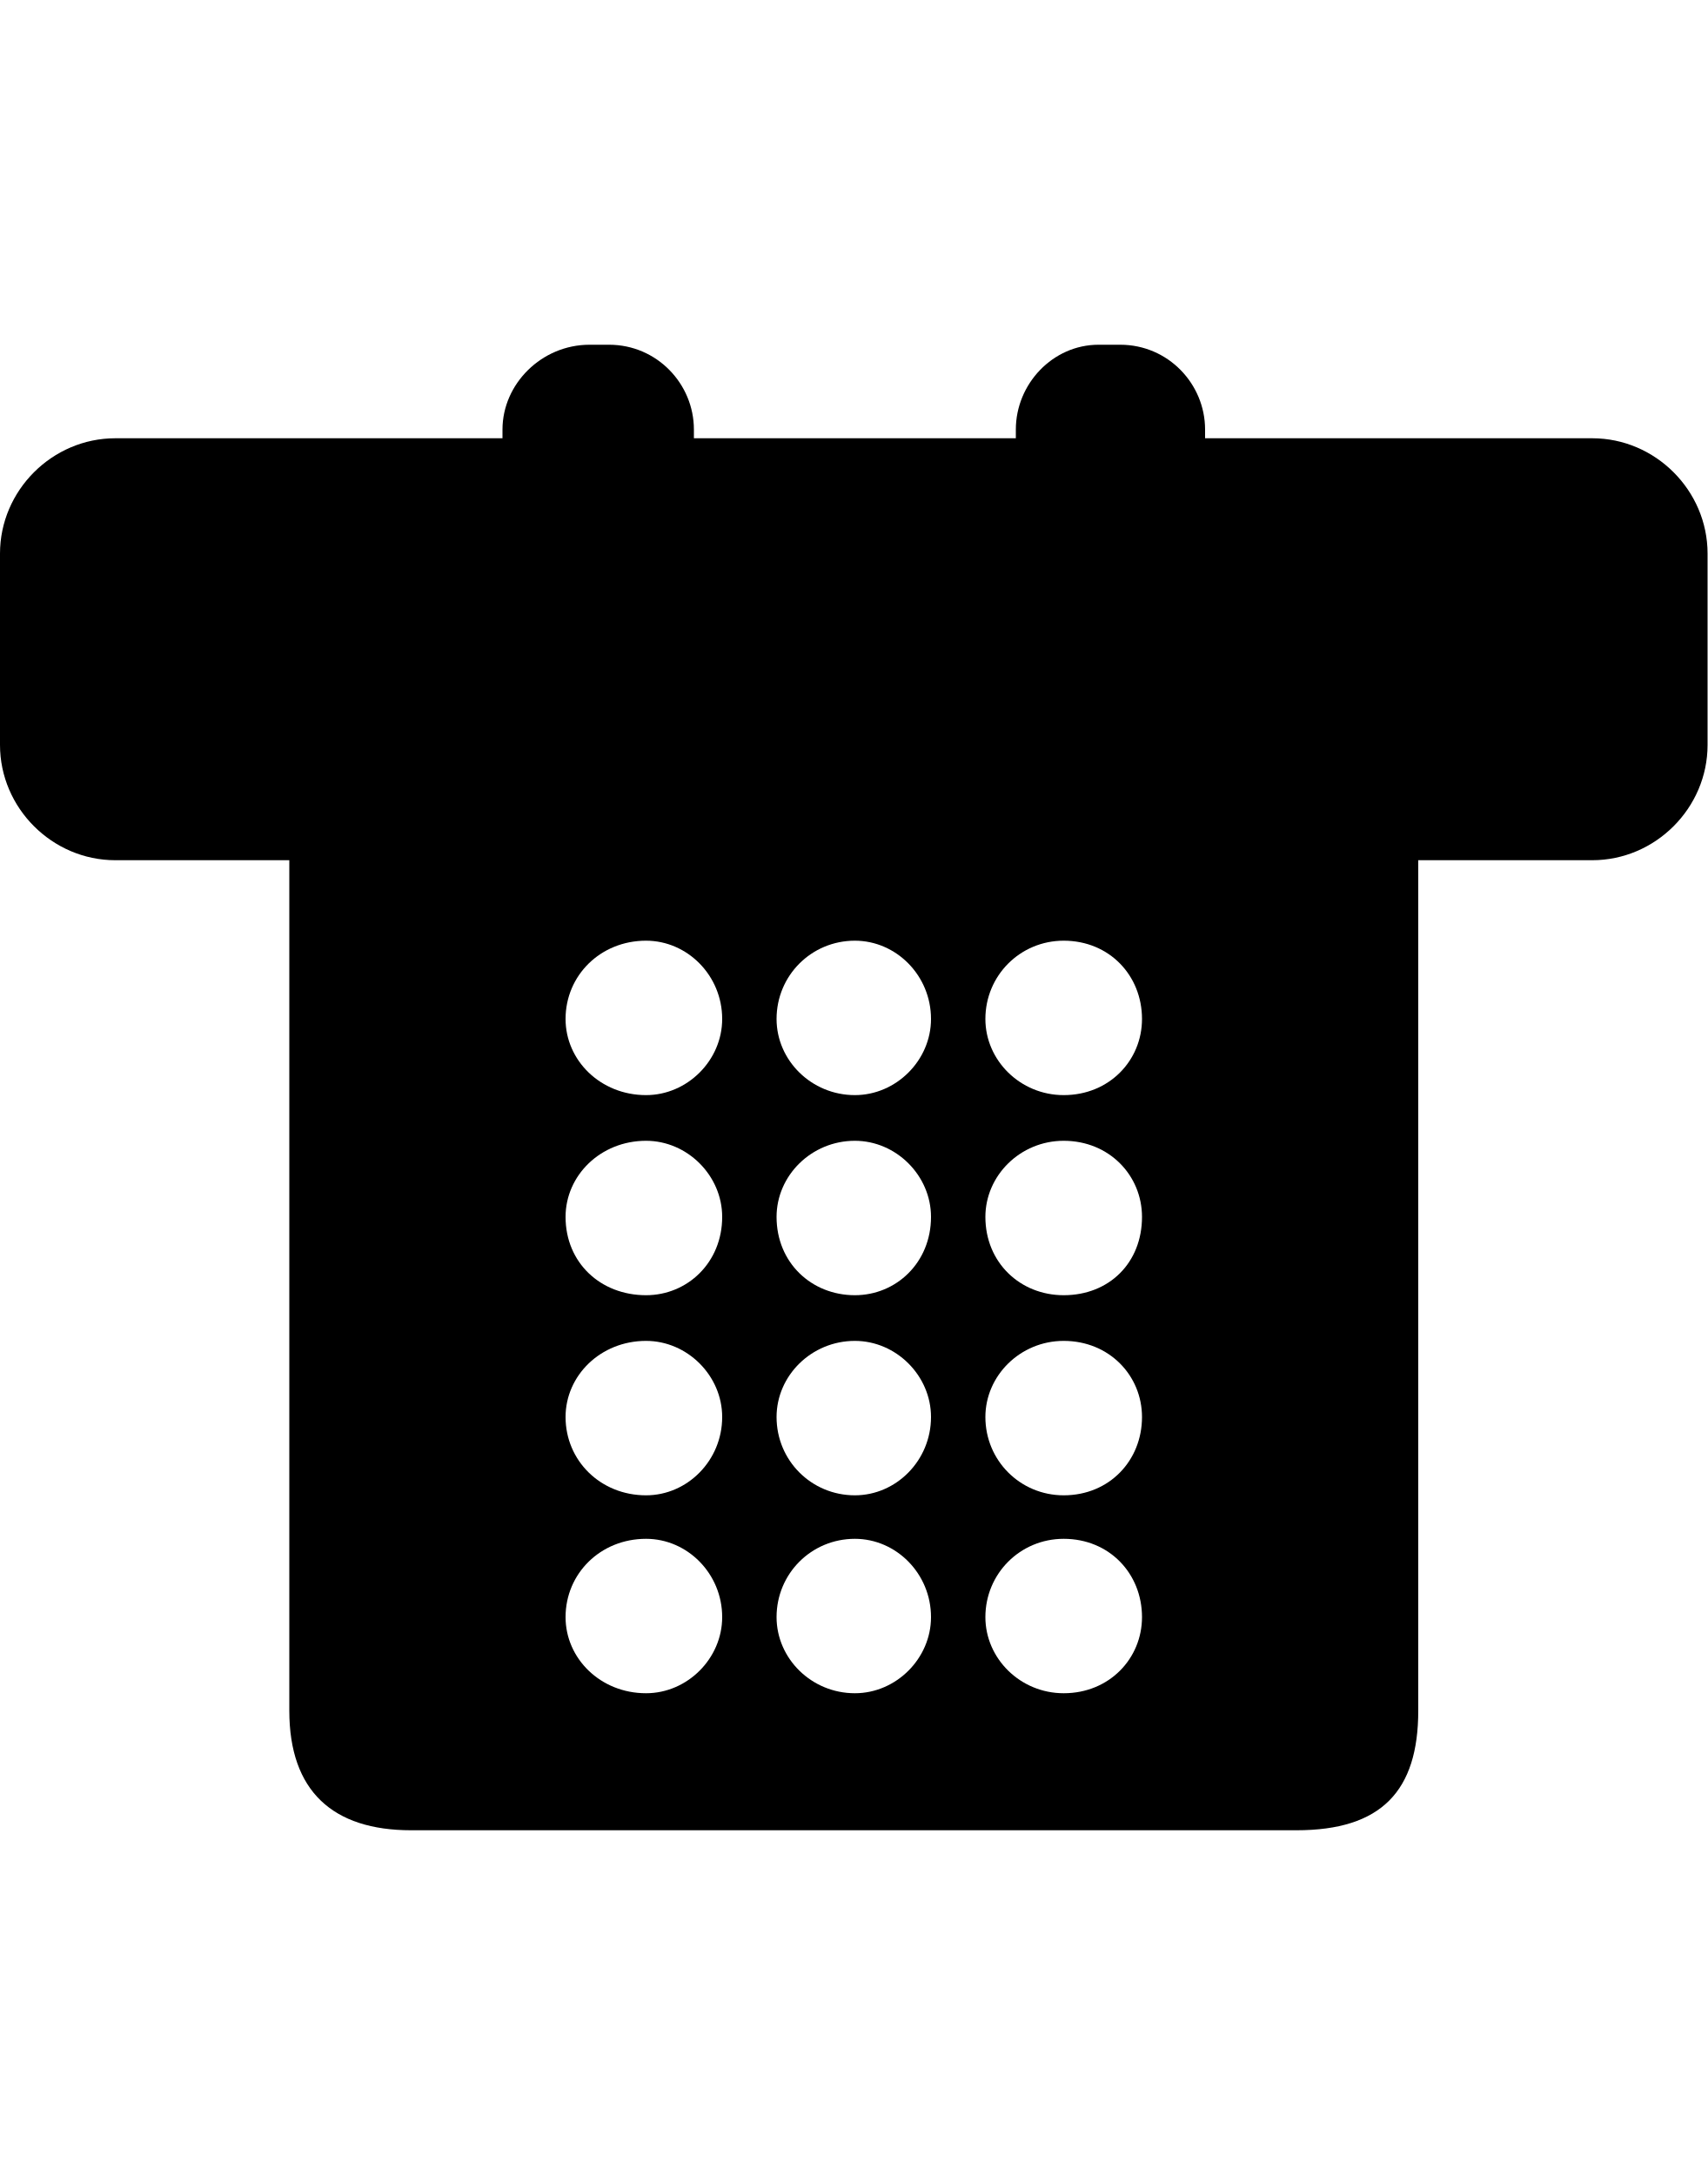
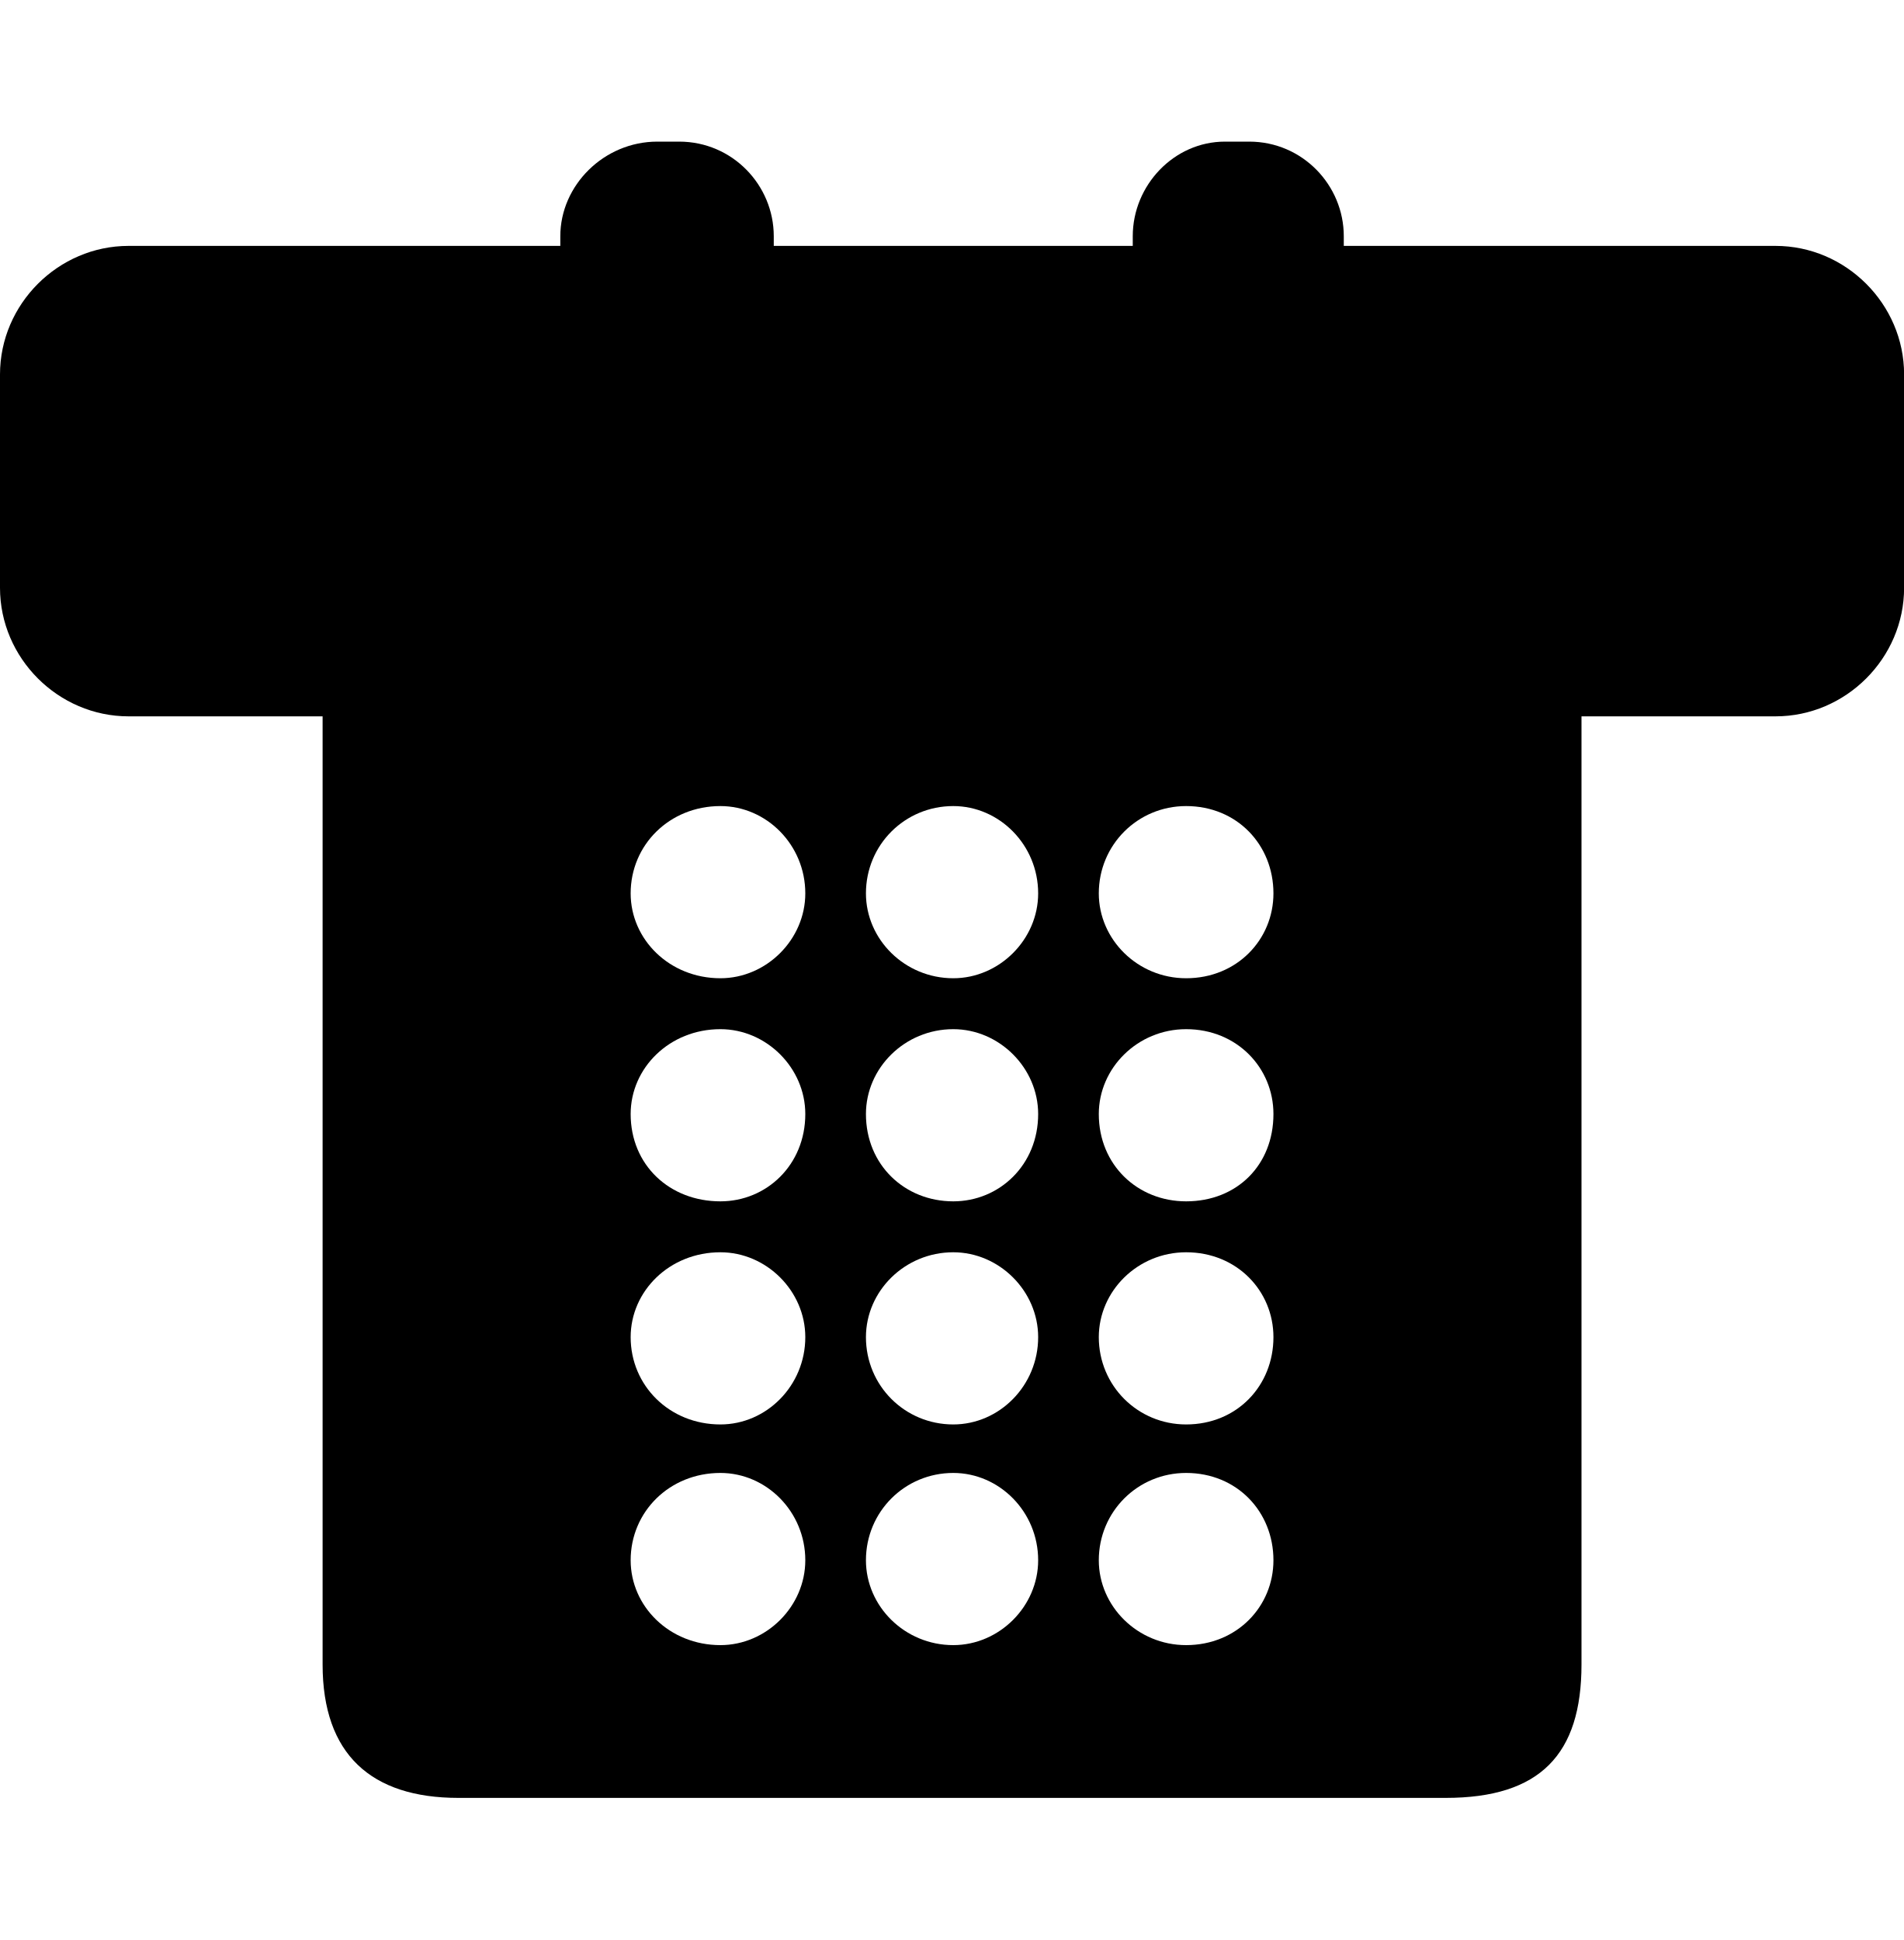
- <svg xmlns="http://www.w3.org/2000/svg" height="1000px" width="785px">
-   <g>
-     <path d="M554 201.5c0 0 178 0 178 0c29 0 53 24 53 53c0 0 0 88 0 88c0 29 -24 53 -53 53c0 0 -80 0 -80 0c0 0 0 391 0 391c0 37 -17 55 -56 55c0 0 -407 0 -407 0c-36 0 -56 -18 -56 -55c0 0 0 -391 0 -391c0 0 -80 0 -80 0c-29 0 -53 -24 -53 -53c0 0 0 -88 0 -88c0 -29 24 -53 53 -53c0 0 178 0 178 0c0 0 0 -4 0 -4c0 -21 18 -39 40 -39c0 0 9 0 9 0c22 0 39 18 39 39c0 0 0 4 0 4c0 0 148 0 148 0c0 0 0 -4 0 -4c0 -21 17 -39 38 -39c0 0 10 0 10 0c22 0 39 18 39 39c0 0 0 4 0 4c0 0 0 0 0 0m-257 577c19 0 35 -16 35 -35c0 -20 -16 -36 -35 -36c-21 0 -37 16 -37 36c0 19 16 35 37 35c0 0 0 0 0 0m0 -91c19 0 35 -16 35 -36c0 -19 -16 -35 -35 -35c-21 0 -37 16 -37 35c0 20 16 36 37 36c0 0 0 0 0 0m0 -92c19 0 35 -15 35 -36c0 -19 -16 -35 -35 -35c-21 0 -37 16 -37 35c0 21 16 36 37 36c0 0 0 0 0 0m0 -92c19 0 35 -16 35 -35c0 -20 -16 -36 -35 -36c-21 0 -37 16 -37 36c0 19 16 35 37 35c0 0 0 0 0 0m96 275c19 0 35 -16 35 -35c0 -20 -16 -36 -35 -36c-20 0 -36 16 -36 36c0 19 16 35 36 35c0 0 0 0 0 0m0 -91c19 0 35 -16 35 -36c0 -19 -16 -35 -35 -35c-20 0 -36 16 -36 35c0 20 16 36 36 36c0 0 0 0 0 0m0 -92c19 0 35 -15 35 -36c0 -19 -16 -35 -35 -35c-20 0 -36 16 -36 35c0 21 16 36 36 36c0 0 0 0 0 0m0 -92c19 0 35 -16 35 -35c0 -20 -16 -36 -35 -36c-20 0 -36 16 -36 36c0 19 16 35 36 35c0 0 0 0 0 0m96 275c21 0 36 -16 36 -35c0 -20 -15 -36 -36 -36c-20 0 -36 16 -36 36c0 19 16 35 36 35c0 0 0 0 0 0m0 -91c21 0 36 -16 36 -36c0 -19 -15 -35 -36 -35c-20 0 -36 16 -36 35c0 20 16 36 36 36c0 0 0 0 0 0m0 -92c21 0 36 -15 36 -36c0 -19 -15 -35 -36 -35c-20 0 -36 16 -36 35c0 21 16 36 36 36c0 0 0 0 0 0m0 -92c21 0 36 -16 36 -35c0 -20 -15 -36 -36 -36c-20 0 -36 16 -36 36c0 19 16 35 36 35c0 0 0 0 0 0" />
-   </g>
+ <svg xmlns="http://www.w3.org/2000/svg" height="1000" width="981">
+   <path d="M692.5 126.75l222.5 0c36.25 0 66.25 30 66.25 66.25l0 110c0 36.25 -30 66.25 -66.25 66.25l-100 0l0 488.75c0 46.25 -21.25 68.75 -70 68.75l-508.75 0c-45 0 -70 -22.5 -70 -68.75l0 -488.75l-100 0c-36.25 0 -66.25 -30 -66.25 -66.25l0 -110c0 -36.25 30 -66.25 66.25 -66.25l222.5 0l0 -5c0 -26.25 22.5 -48.75 50 -48.75l11.25 0c27.5 0 48.75 22.5 48.75 48.75l0 5l185 0l0 -5c0 -26.25 21.25 -48.75 47.5 -48.75l12.5 0c27.5 0 48.75 22.5 48.75 48.75l0 5zm-321.25 721.25c23.75 0 43.75 -20 43.75 -43.75 0 -25 -20 -45 -43.75 -45 -26.25 0 -46.25 20 -46.25 45 0 23.75 20 43.75 46.25 43.75zm0 -113.75c23.75 0 43.75 -20 43.75 -45 0 -23.75 -20 -43.75 -43.75 -43.75 -26.25 0 -46.25 20 -46.25 43.75 0 25 20 45 46.25 45zm0 -115c23.75 0 43.75 -18.75 43.75 -45 0 -23.75 -20 -43.75 -43.75 -43.75 -26.25 0 -46.25 20 -46.25 43.75 0 26.25 20 45 46.25 45zm0 -115c23.75 0 43.75 -20 43.75 -43.75 0 -25 -20 -45 -43.75 -45 -26.25 0 -46.25 20 -46.25 45 0 23.75 20 43.75 46.25 43.75zm120 343.75c23.75 0 43.75 -20 43.75 -43.75 0 -25 -20 -45 -43.75 -45 -25 0 -45 20 -45 45 0 23.75 20 43.75 45 43.75zm0 -113.75c23.75 0 43.75 -20 43.75 -45 0 -23.75 -20 -43.75 -43.75 -43.75 -25 0 -45 20 -45 43.75 0 25 20 45 45 45zm0 -115c23.75 0 43.75 -18.75 43.75 -45 0 -23.75 -20 -43.75 -43.75 -43.75 -25 0 -45 20 -45 43.75 0 26.25 20 45 45 45zm0 -115c23.75 0 43.75 -20 43.75 -43.75 0 -25 -20 -45 -43.75 -45 -25 0 -45 20 -45 45 0 23.75 20 43.75 45 43.75zm120 343.75c26.25 0 45 -20 45 -43.75 0 -25 -18.75 -45 -45 -45 -25 0 -45 20 -45 45 0 23.75 20 43.75 45 43.75zm0 -113.75c26.25 0 45 -20 45 -45 0 -23.75 -18.75 -43.75 -45 -43.75 -25 0 -45 20 -45 43.75 0 25 20 45 45 45zm0 -115c26.25 0 45 -18.75 45 -45 0 -23.75 -18.75 -43.75 -45 -43.75 -25 0 -45 20 -45 43.75 0 26.25 20 45 45 45zm0 -115c26.25 0 45 -20 45 -43.75 0 -25 -18.75 -45 -45 -45 -25 0 -45 20 -45 45 0 23.75 20 43.75 45 43.75z" />
</svg>
